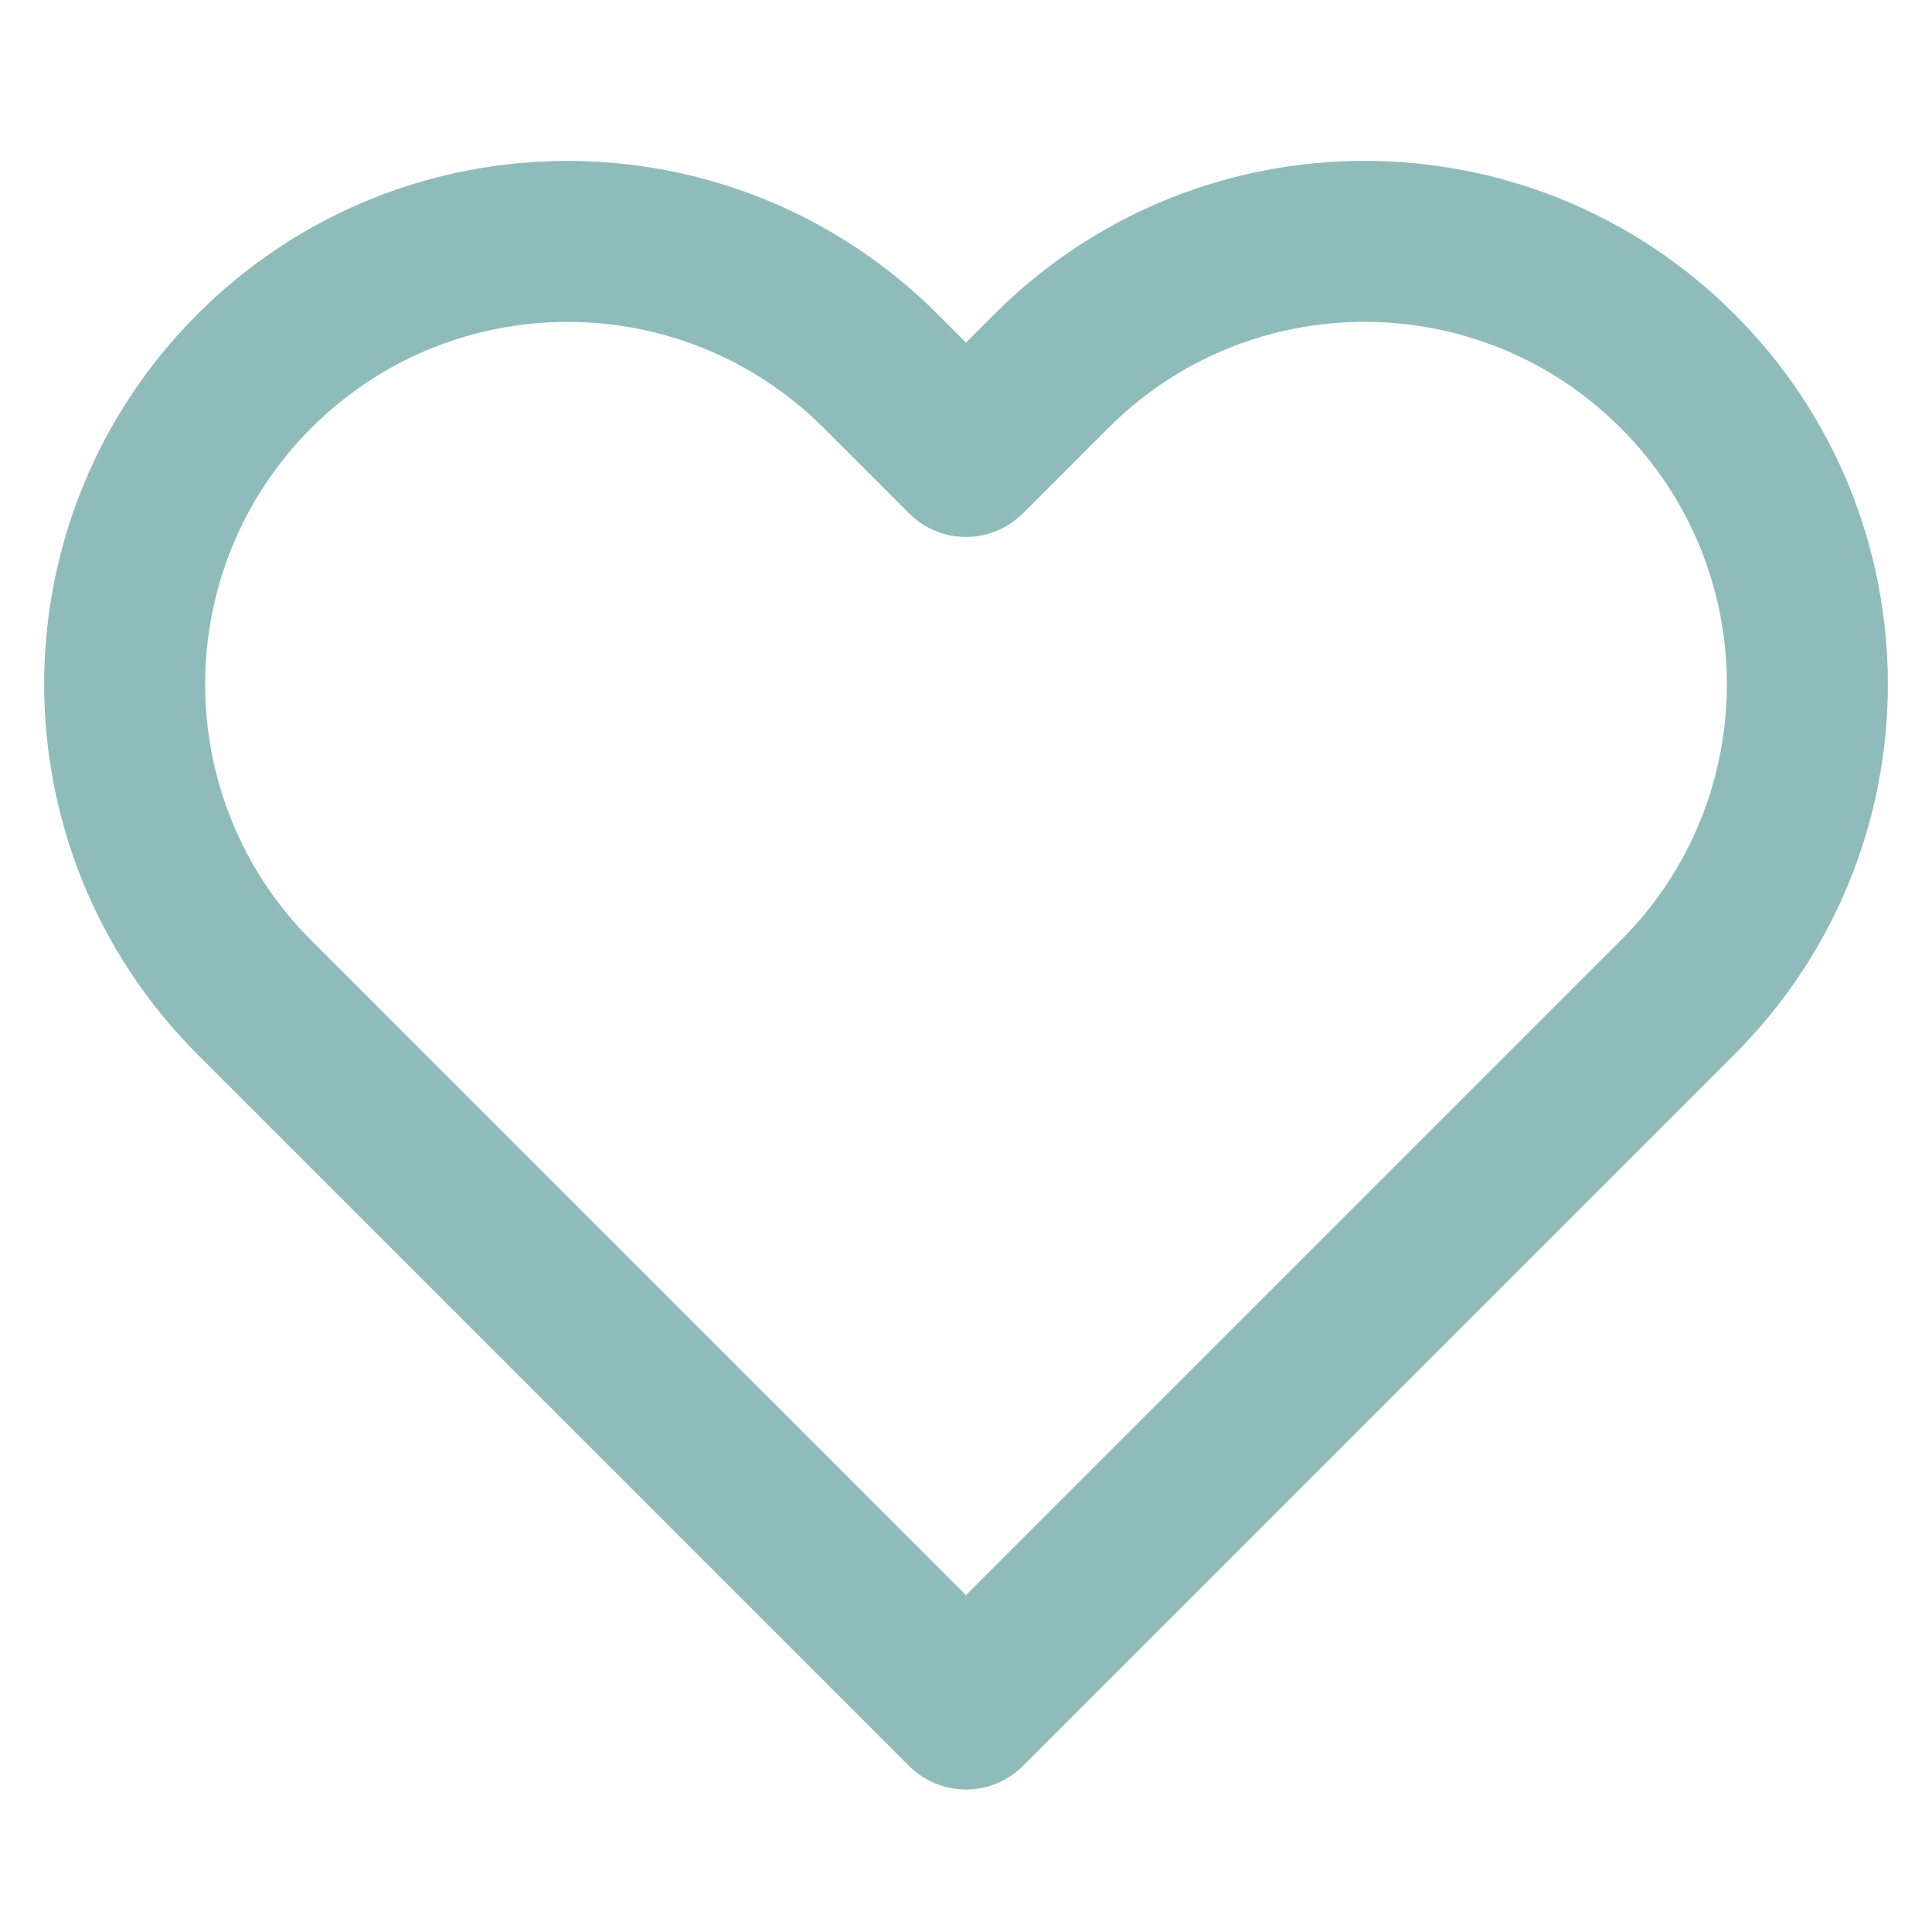
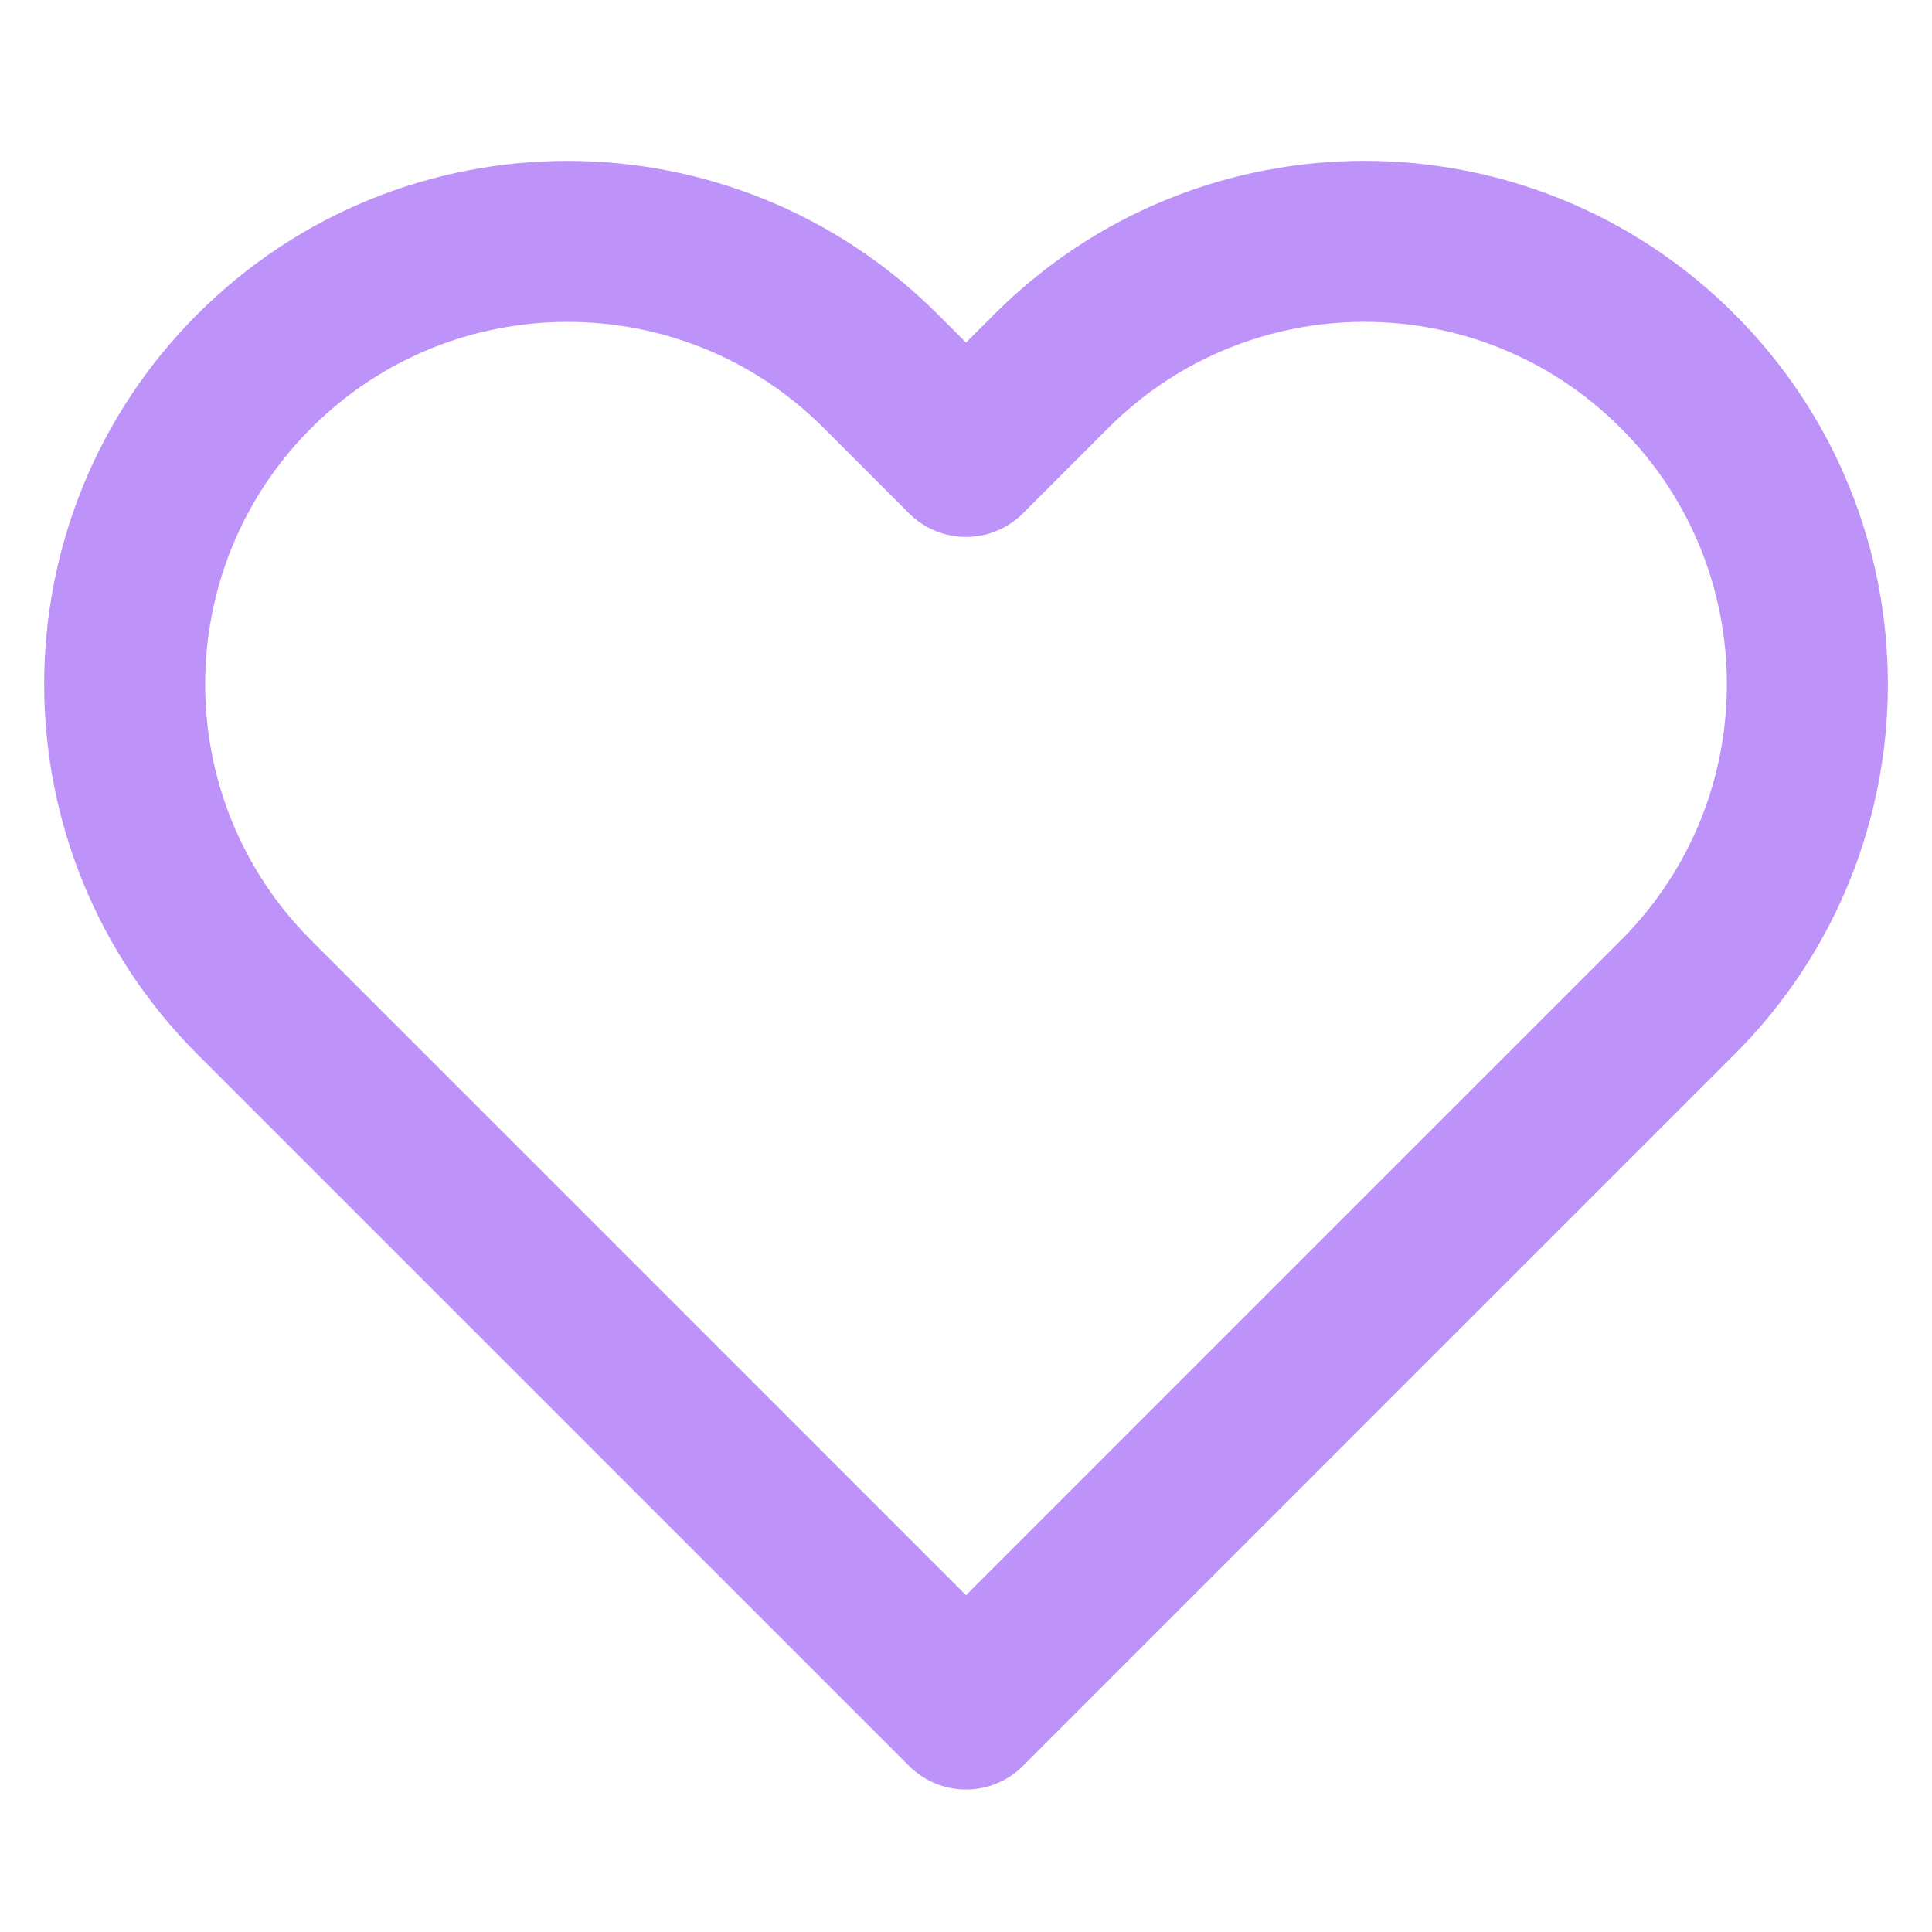
- <svg xmlns="http://www.w3.org/2000/svg" width="24" height="24" viewBox="0 0 24 24" fill="none" stroke="#8FBCBB" stroke-width="2" stroke-linecap="round" stroke-linejoin="round" class="feather feather-heart">
+ <svg xmlns="http://www.w3.org/2000/svg" width="24" height="24" viewBox="0 0 24 24" fill="none" stroke="#bd93f9" stroke-width="2" stroke-linecap="round" stroke-linejoin="round" class="feather feather-heart">
  <path d="M20.84 4.61a5.5 5.5 0 0 0-7.78 0L12 5.67l-1.06-1.06a5.5 5.5 0 0 0-7.78 7.78l1.06 1.06L12 21.23l7.78-7.78 1.06-1.06a5.5 5.5 0 0 0 0-7.78z" />
</svg>
